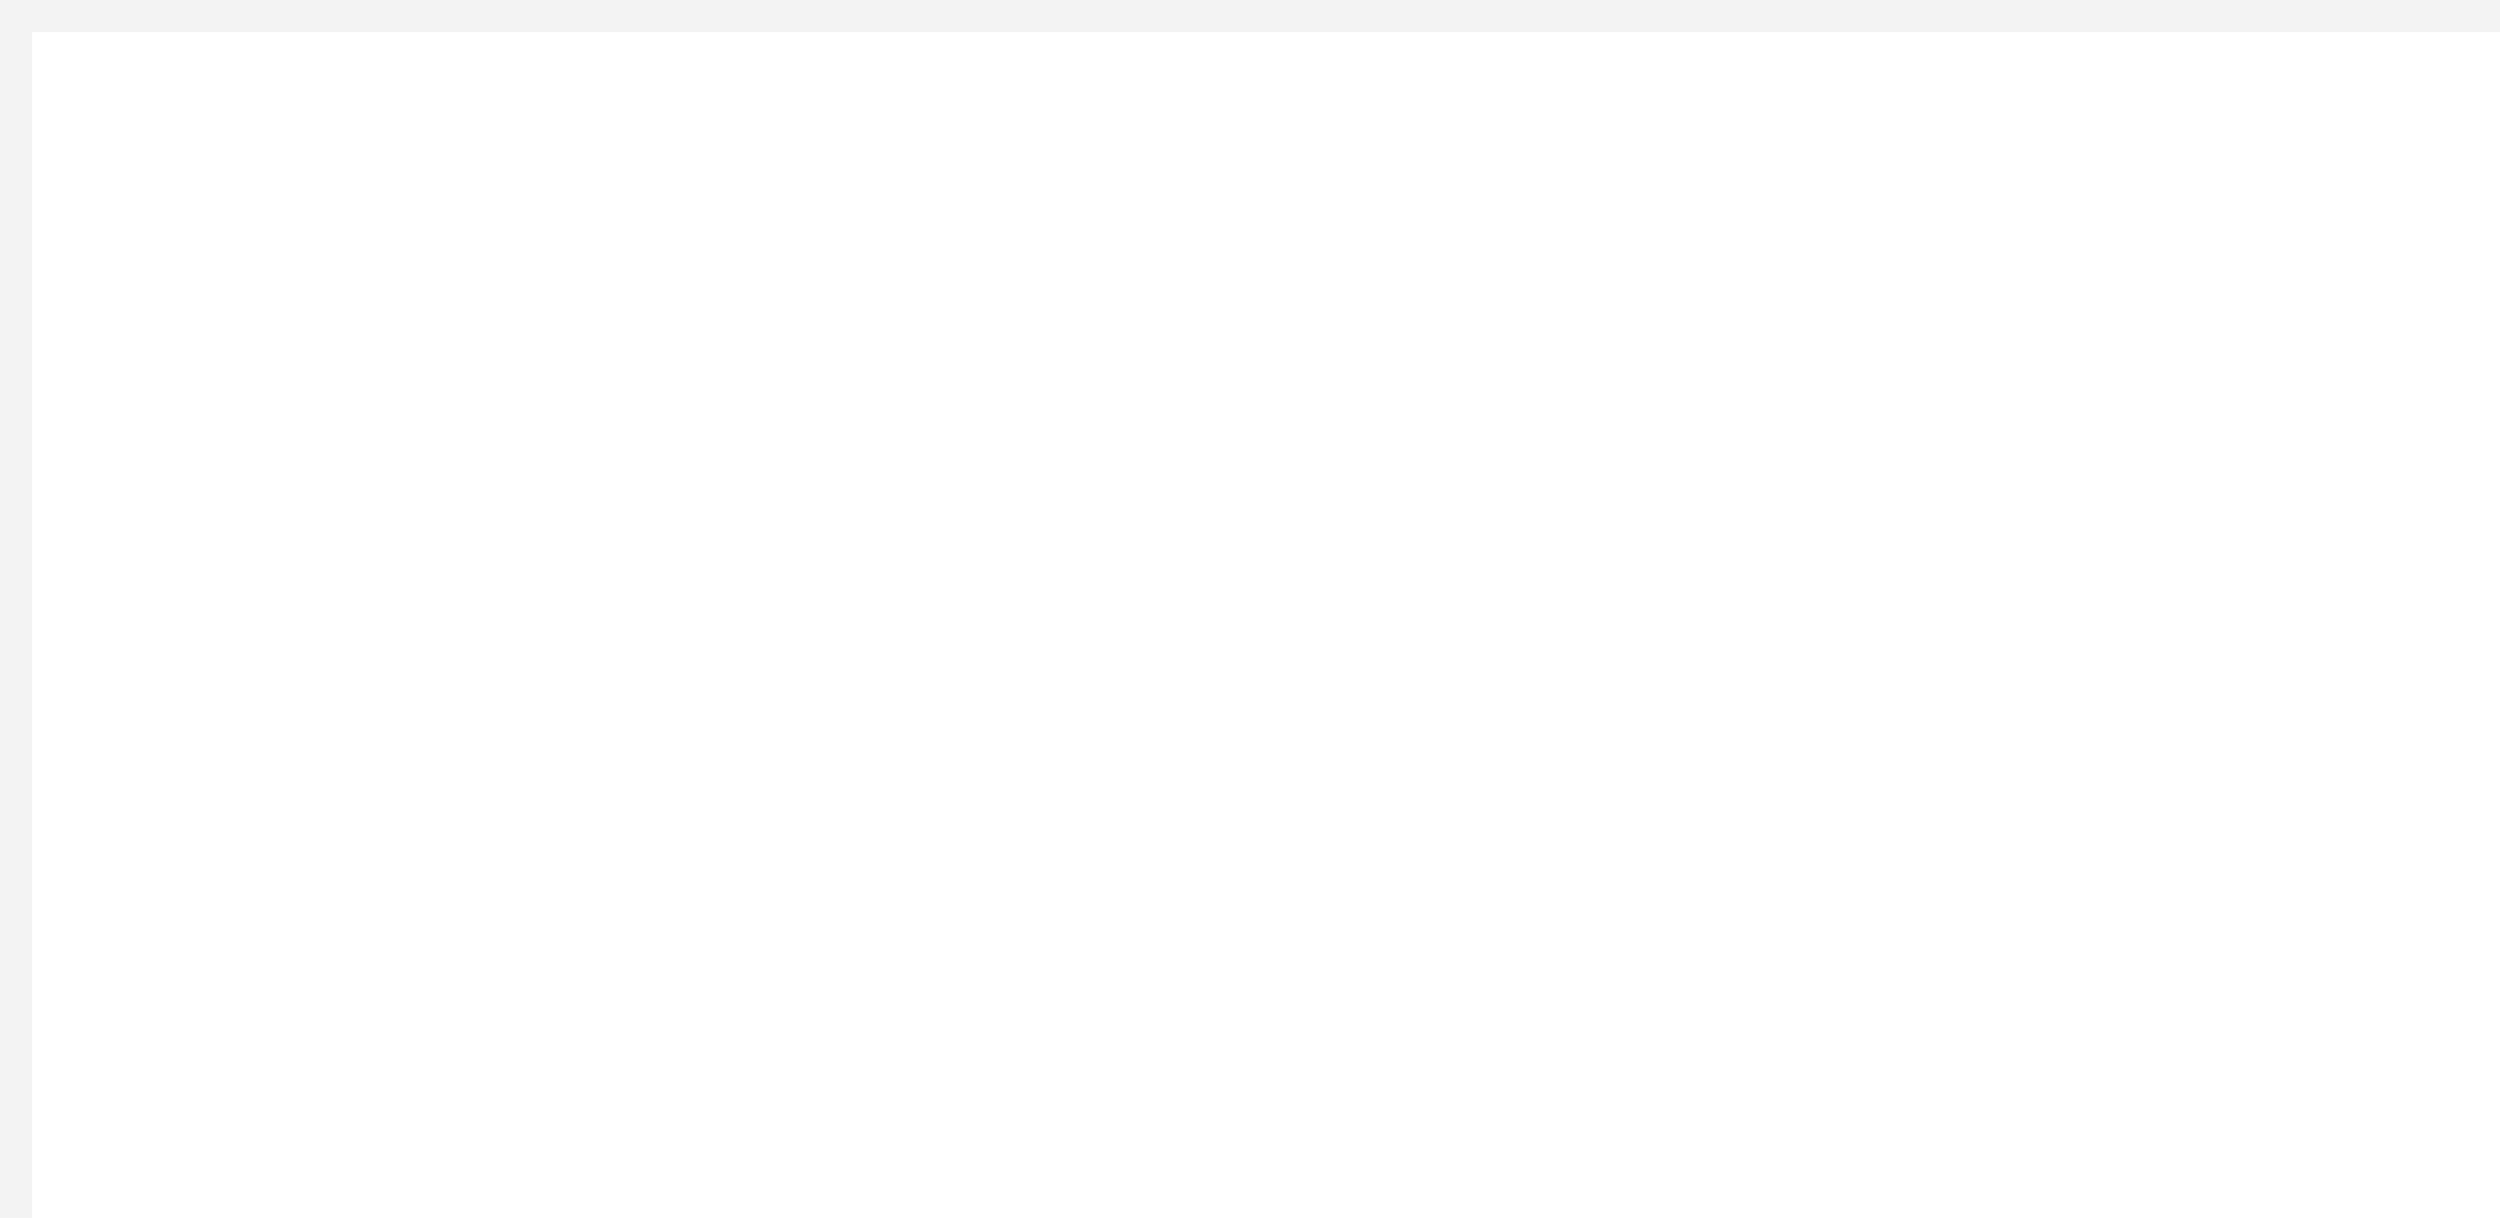
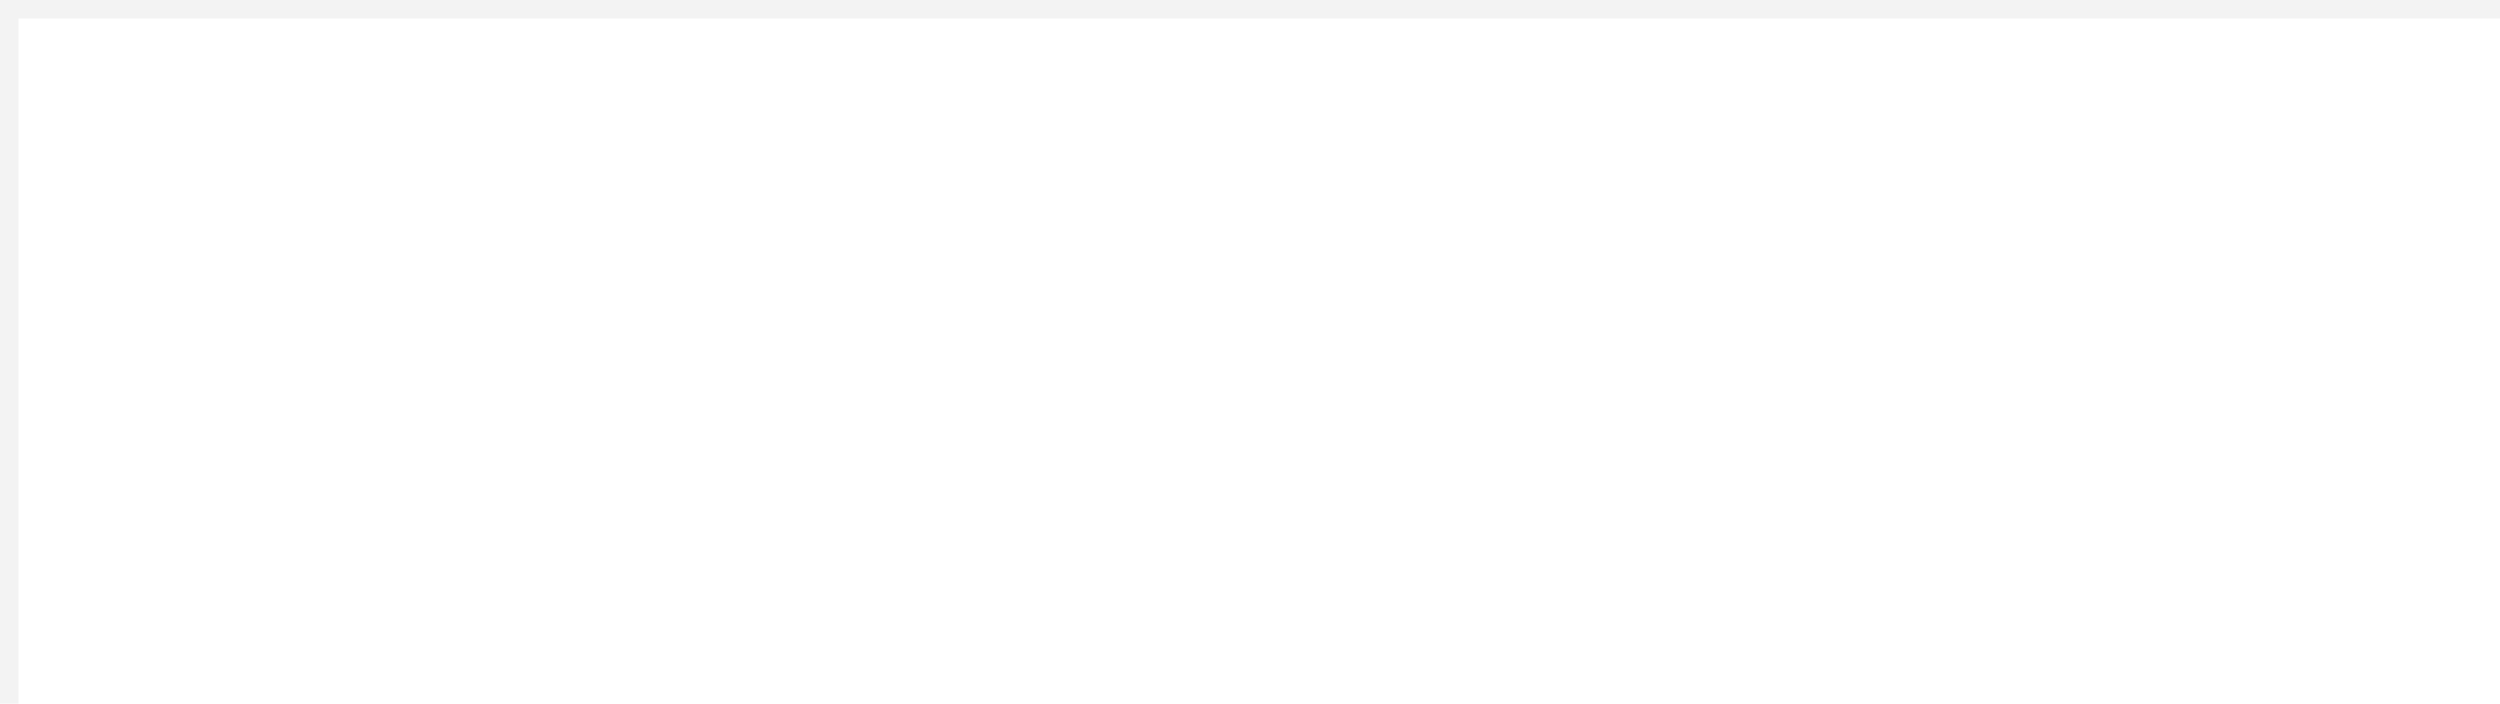
- <svg xmlns="http://www.w3.org/2000/svg" version="1.1" width="78px" height="38px" viewBox="0 304 78 38">
-   <path d="M 1 1  L 78 1  L 78 38  L 1 38  L 1 1  Z " fill-rule="nonzero" fill="rgba(255, 255, 255, 1)" stroke="none" transform="matrix(1 0 0 1 0 304 )" class="fill" />
-   <path d="M 0.5 1  L 0.5 38  " stroke-width="1" stroke-dasharray="0" stroke="rgba(0, 0, 0, 0.047)" fill="none" transform="matrix(1 0 0 1 0 304 )" class="stroke" />
-   <path d="M 0 0.5  L 78 0.5  " stroke-width="1" stroke-dasharray="0" stroke="rgba(0, 0, 0, 0.047)" fill="none" transform="matrix(1 0 0 1 0 304 )" class="stroke" />
+ <svg xmlns="http://www.w3.org/2000/svg" version="1.1" width="135px" height="38px" viewBox="507 304 135 38">
+   <path d="M 1 1  L 135 1  L 135 38  L 1 38  L 1 1  Z " fill-rule="nonzero" fill="rgba(255, 255, 255, 1)" stroke="none" transform="matrix(1 0 0 1 507 304 )" class="fill" />
+   <path d="M 0.5 1  L 0.5 38  " stroke-width="1" stroke-dasharray="0" stroke="rgba(0, 0, 0, 0.047)" fill="none" transform="matrix(1 0 0 1 507 304 )" class="stroke" />
+   <path d="M 0 0.5  L 135 0.5  " stroke-width="1" stroke-dasharray="0" stroke="rgba(0, 0, 0, 0.047)" fill="none" transform="matrix(1 0 0 1 507 304 )" class="stroke" />
</svg>
